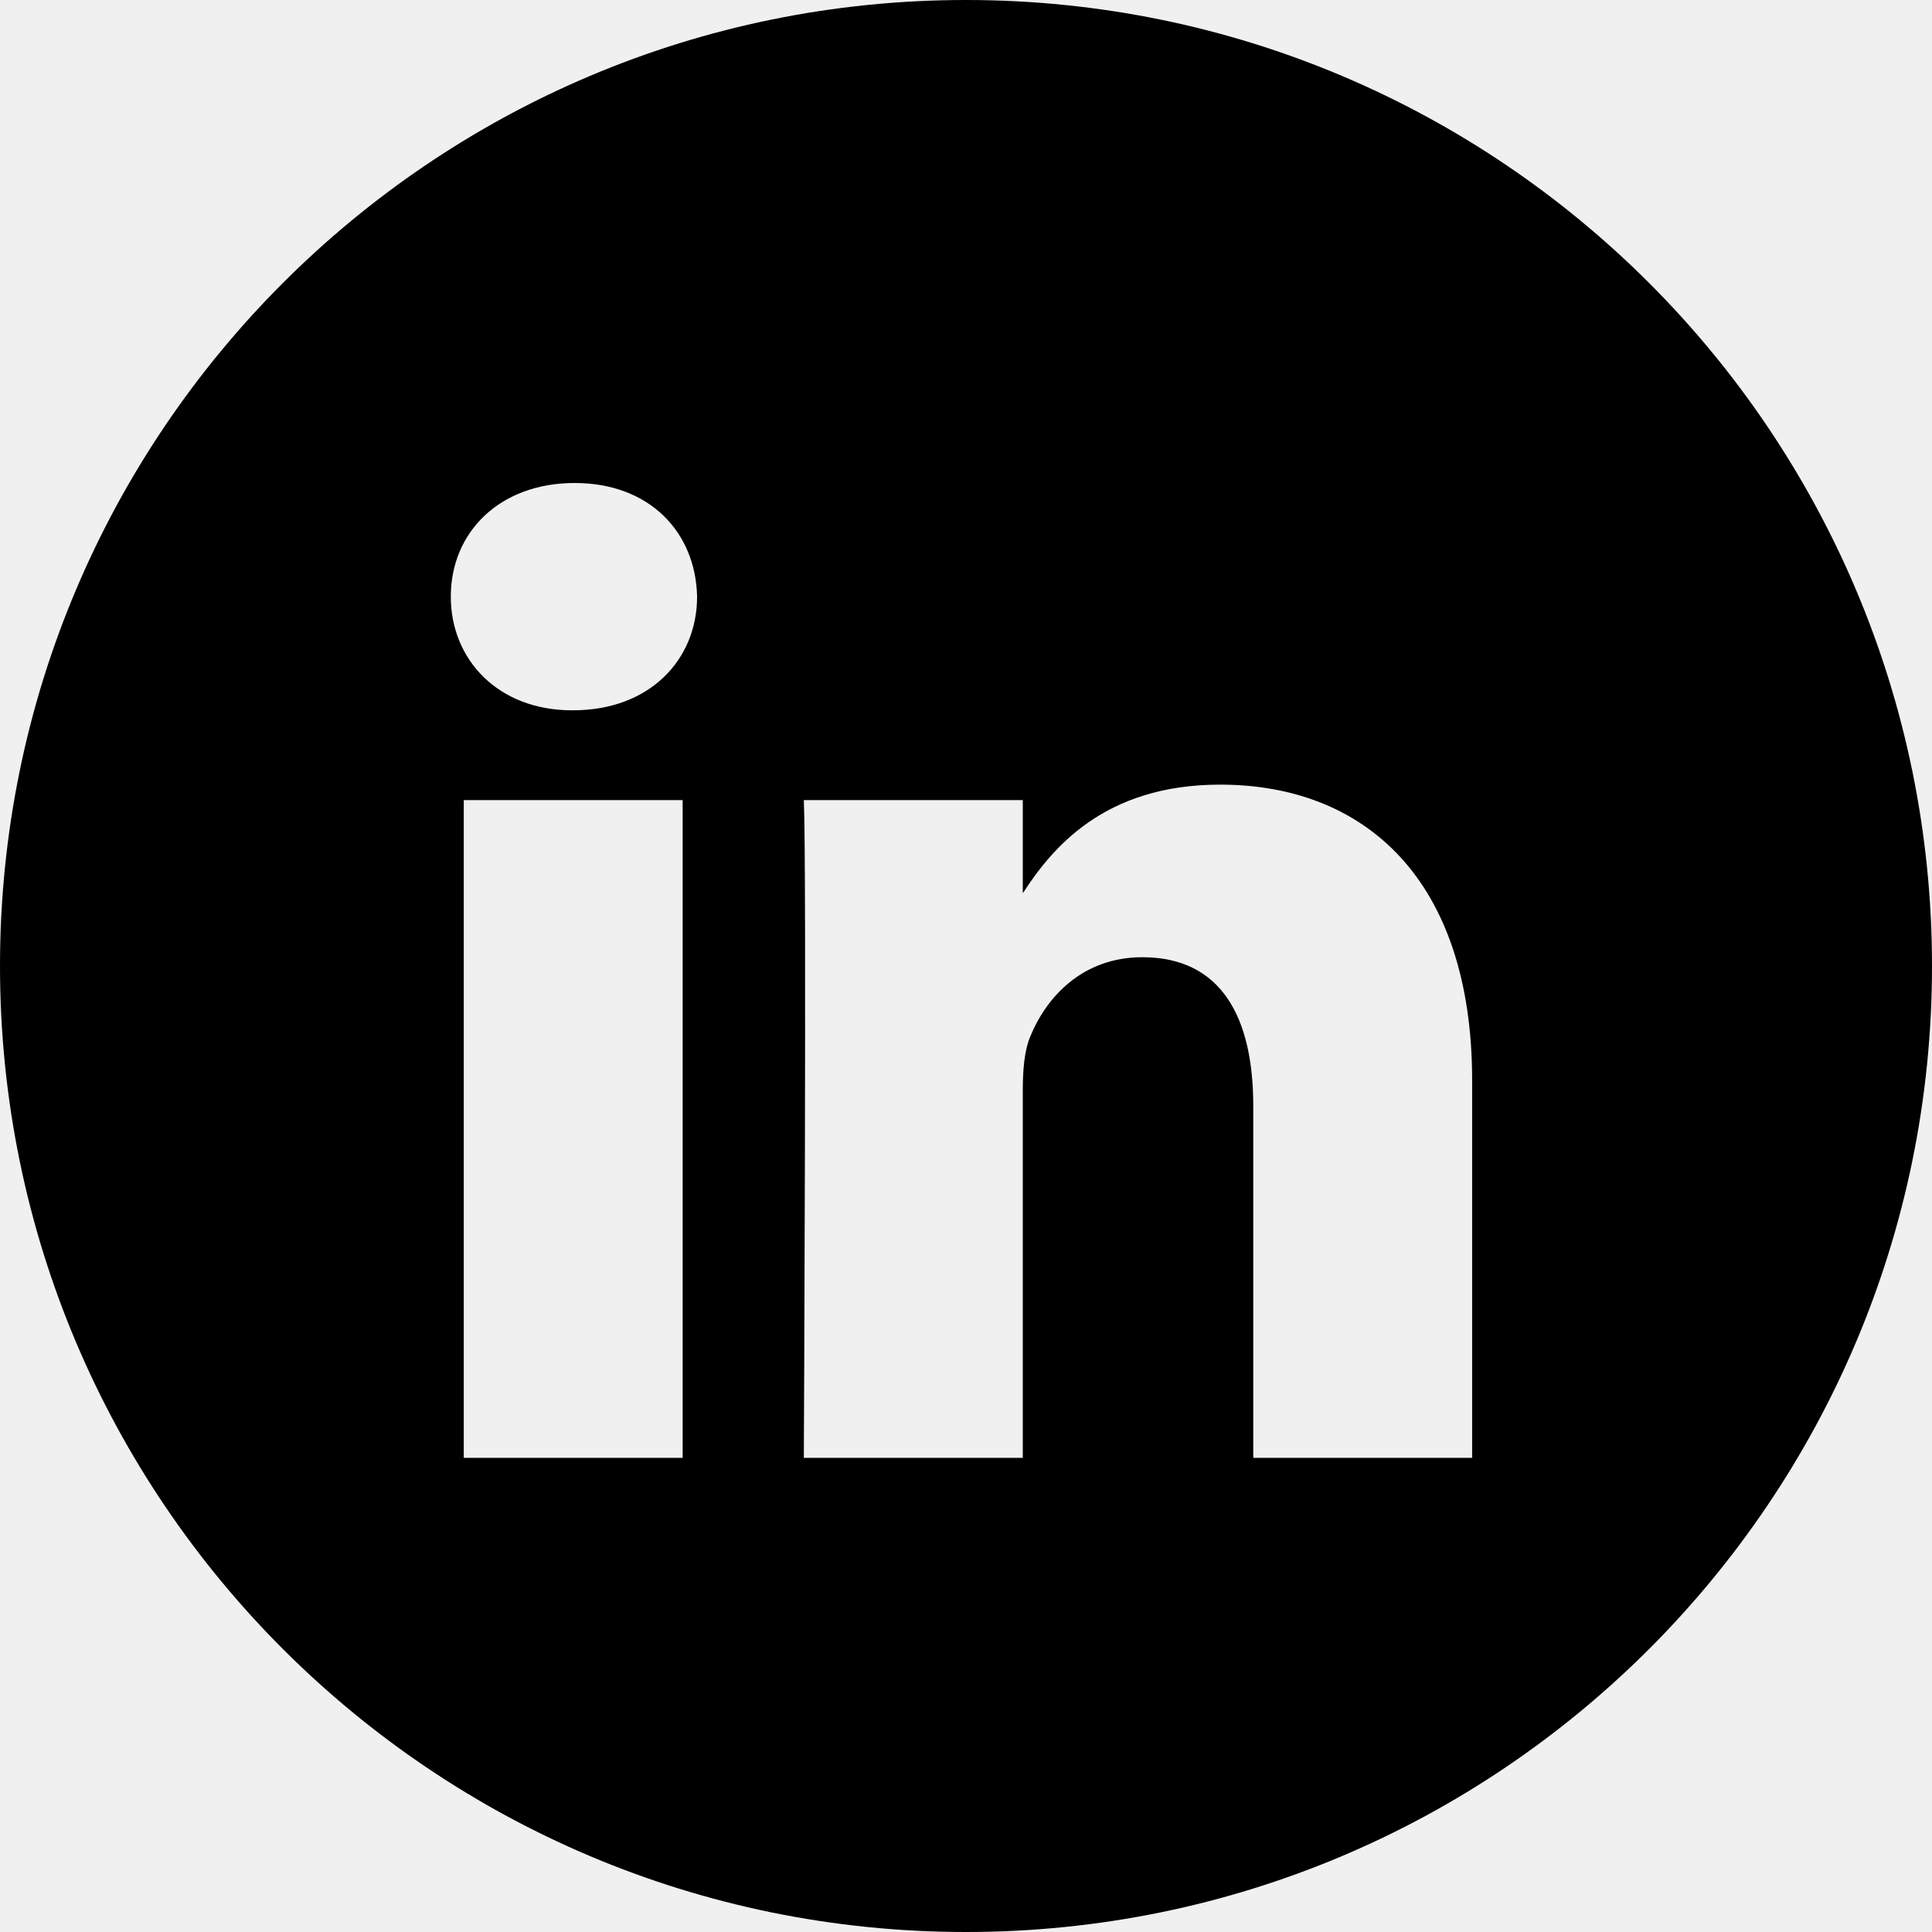
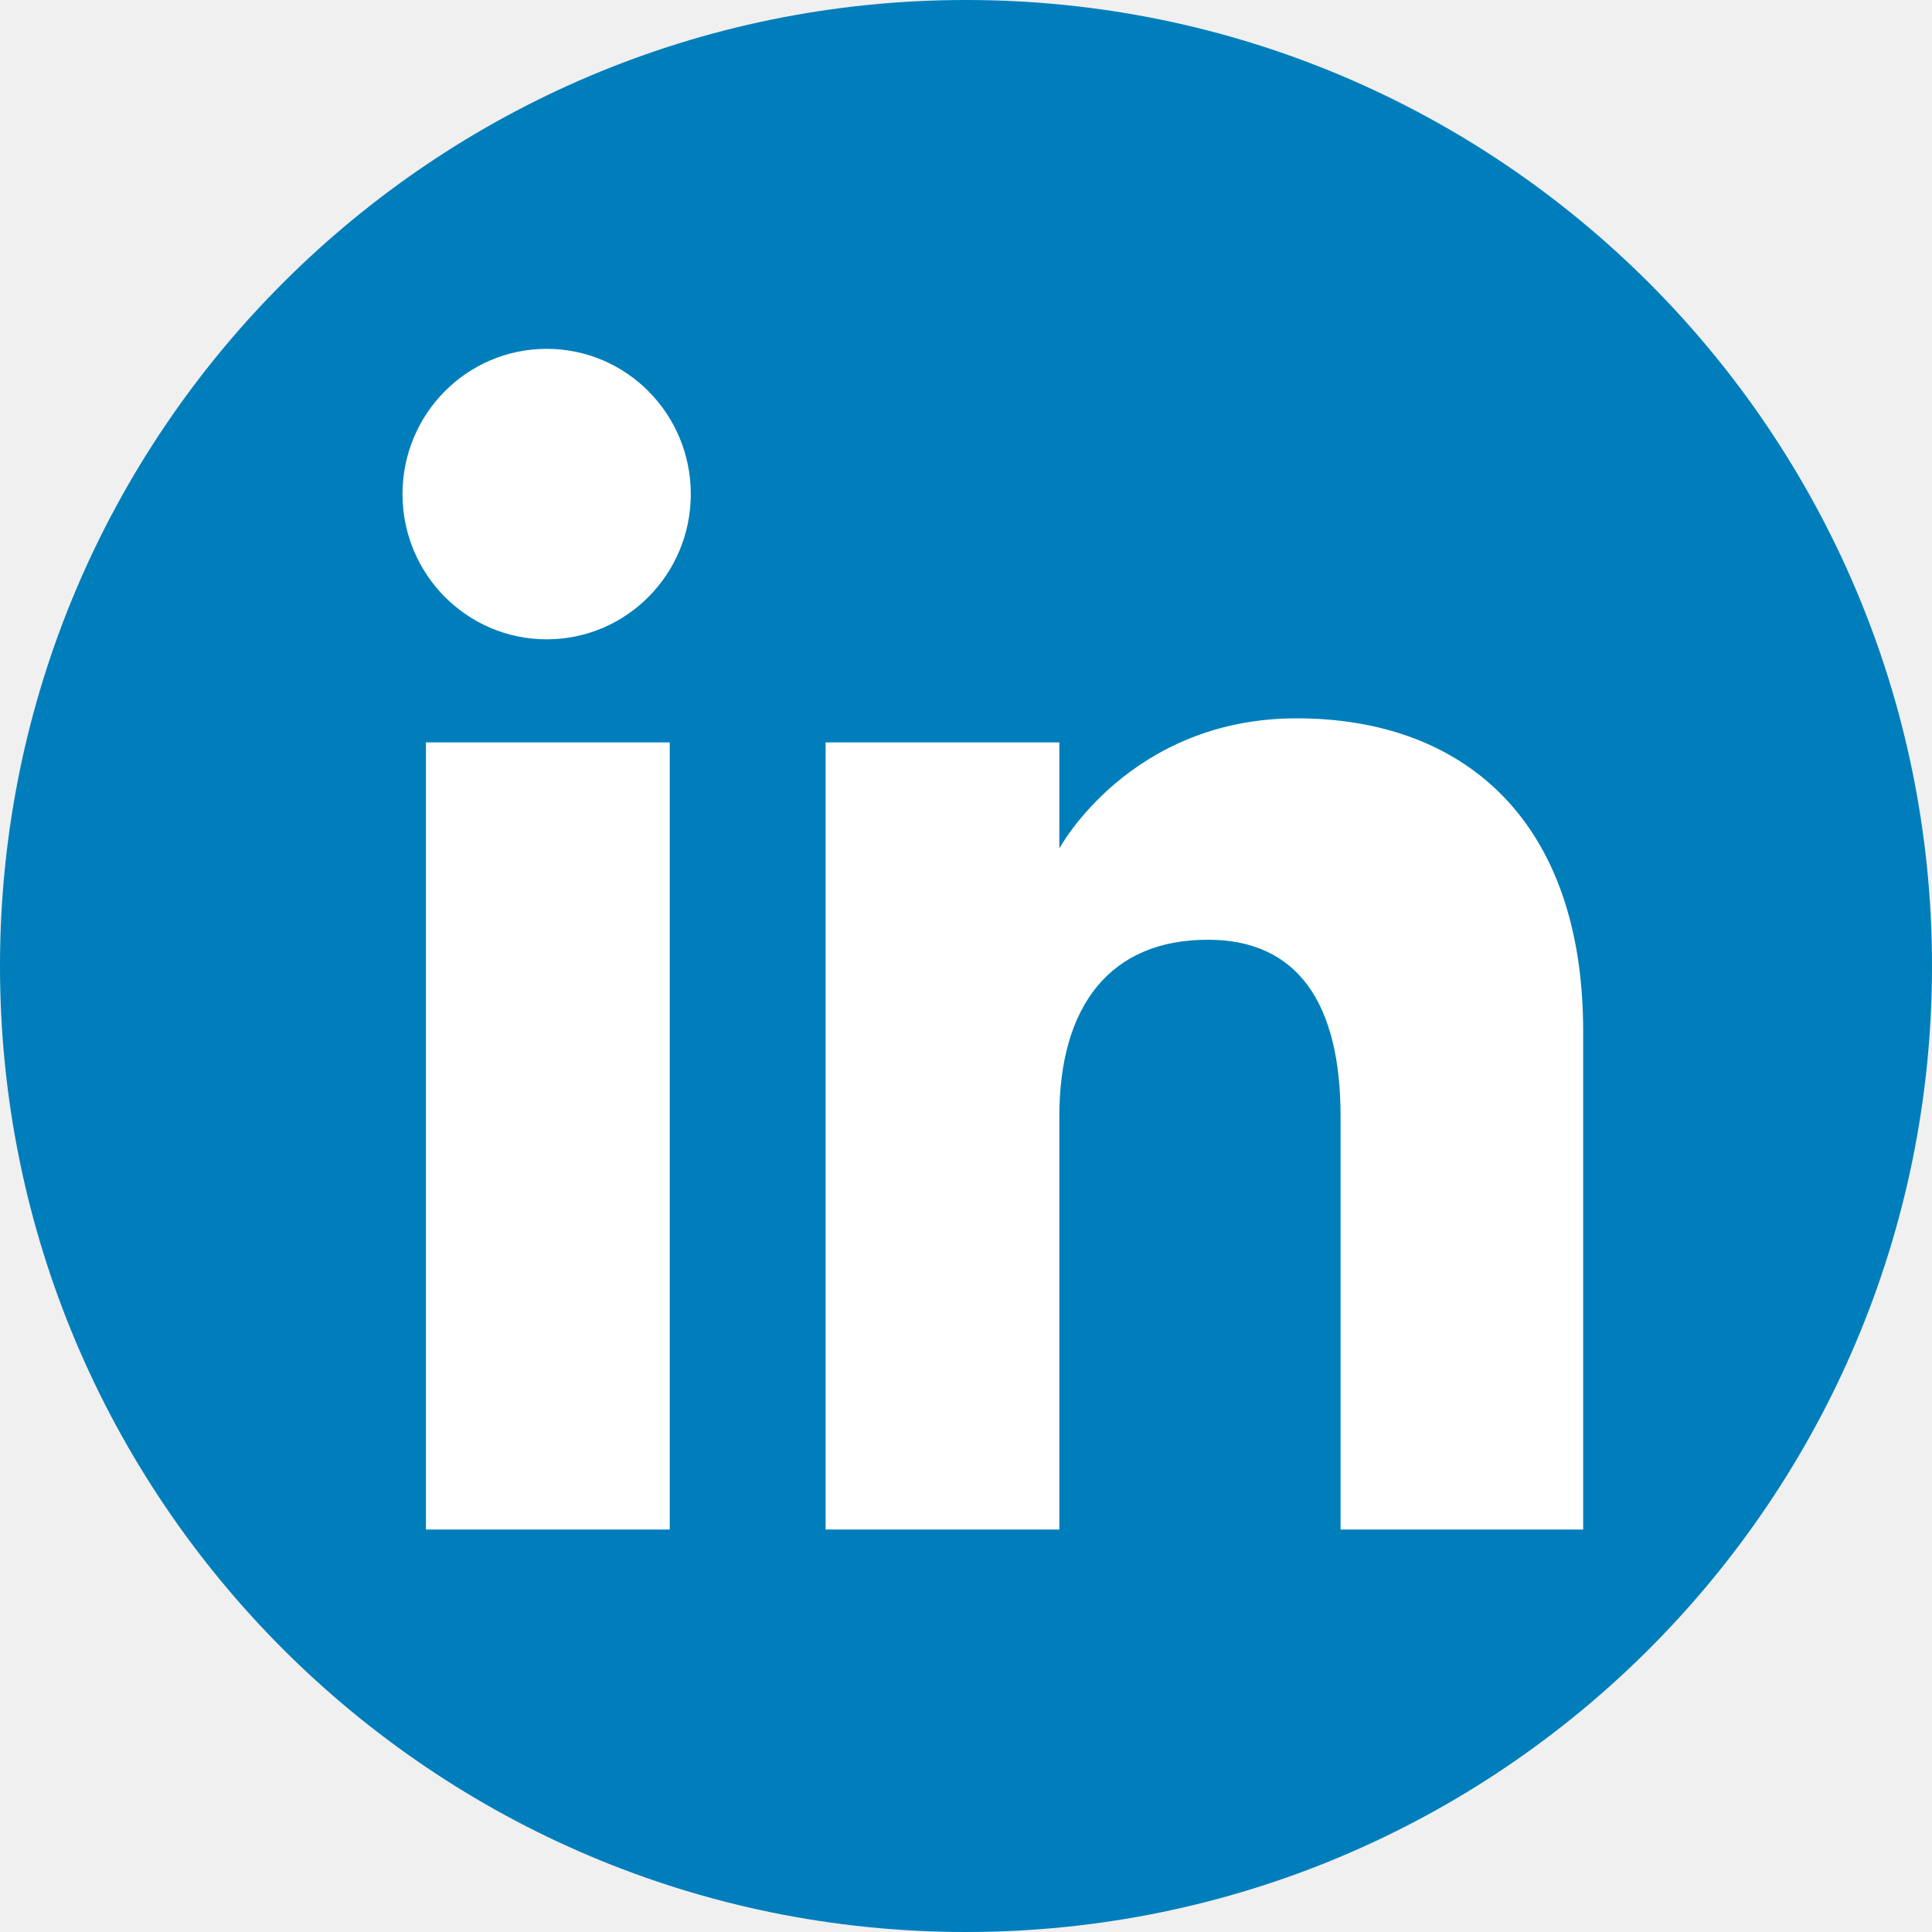
- <svg xmlns="http://www.w3.org/2000/svg" width="48" height="48" viewBox="0 0 48 48" fill="none">
-   <path fill-rule="evenodd" clip-rule="evenodd" d="M0 24C0 10.745 10.745 0 24 0C37.255 0 48 10.745 48 24C48 37.255 37.255 48 24 48C10.745 48 0 37.255 0 24ZM16.96 19.878H11.522V36.22H16.96V19.878ZM17.319 14.823C17.284 13.22 16.138 12 14.277 12C12.416 12 11.2 13.22 11.2 14.823C11.2 16.392 12.38 17.647 14.206 17.647H14.241C16.138 17.647 17.319 16.392 17.319 14.823ZM36.575 26.85C36.575 21.83 33.892 19.494 30.313 19.494C27.425 19.494 26.133 21.08 25.411 22.193V19.878H19.971C20.043 21.412 19.971 36.22 19.971 36.22H25.411V27.093C25.411 26.605 25.446 26.118 25.59 25.768C25.983 24.792 26.878 23.782 28.381 23.782C30.349 23.782 31.137 25.281 31.137 27.477V36.22H36.575L36.575 26.85Z" fill="black" />
+ <svg xmlns="http://www.w3.org/2000/svg" height="72" viewBox="0 0 72 72" width="72">
+   <g fill="none" fill-rule="evenodd">
+     <path d="M36,72 L36,72 C55.882,72 72,55.882 72,36 L72,36 C72,16.118 55.882,-3.65231026e-15 36,0 L36,0 C16.118,3.65231026e-15 -2.4348735e-15,16.118 0,36 L0,36 C2.4348735e-15,55.882 16.118,72 36,72 Z" fill="#007EBB" />
+     <path d="M59,57 L49.959,57 L49.959,41.602 C49.959,37.38 48.355,35.021 45.014,35.021 C41.379,35.021 39.479,37.476 39.479,41.602 L39.479,57 L30.767,57 L30.767,27.667 L39.479,27.667 L39.479,31.618 C39.479,31.618 42.099,26.77 48.324,26.77 C54.546,26.77 59,30.57 59,38.428 L59,57 Z M20.373,23.826 C17.405,23.826 15,21.402 15,18.413 C15,15.424 17.405,13 20.373,13 C23.34,13 25.744,15.424 25.744,18.413 C25.744,21.402 23.34,23.826 20.373,23.826 Z M15.874,57 L24.959,57 L24.959,27.667 L15.874,27.667 L15.874,57 Z" fill="#FFF" />
+   </g>
</svg>
